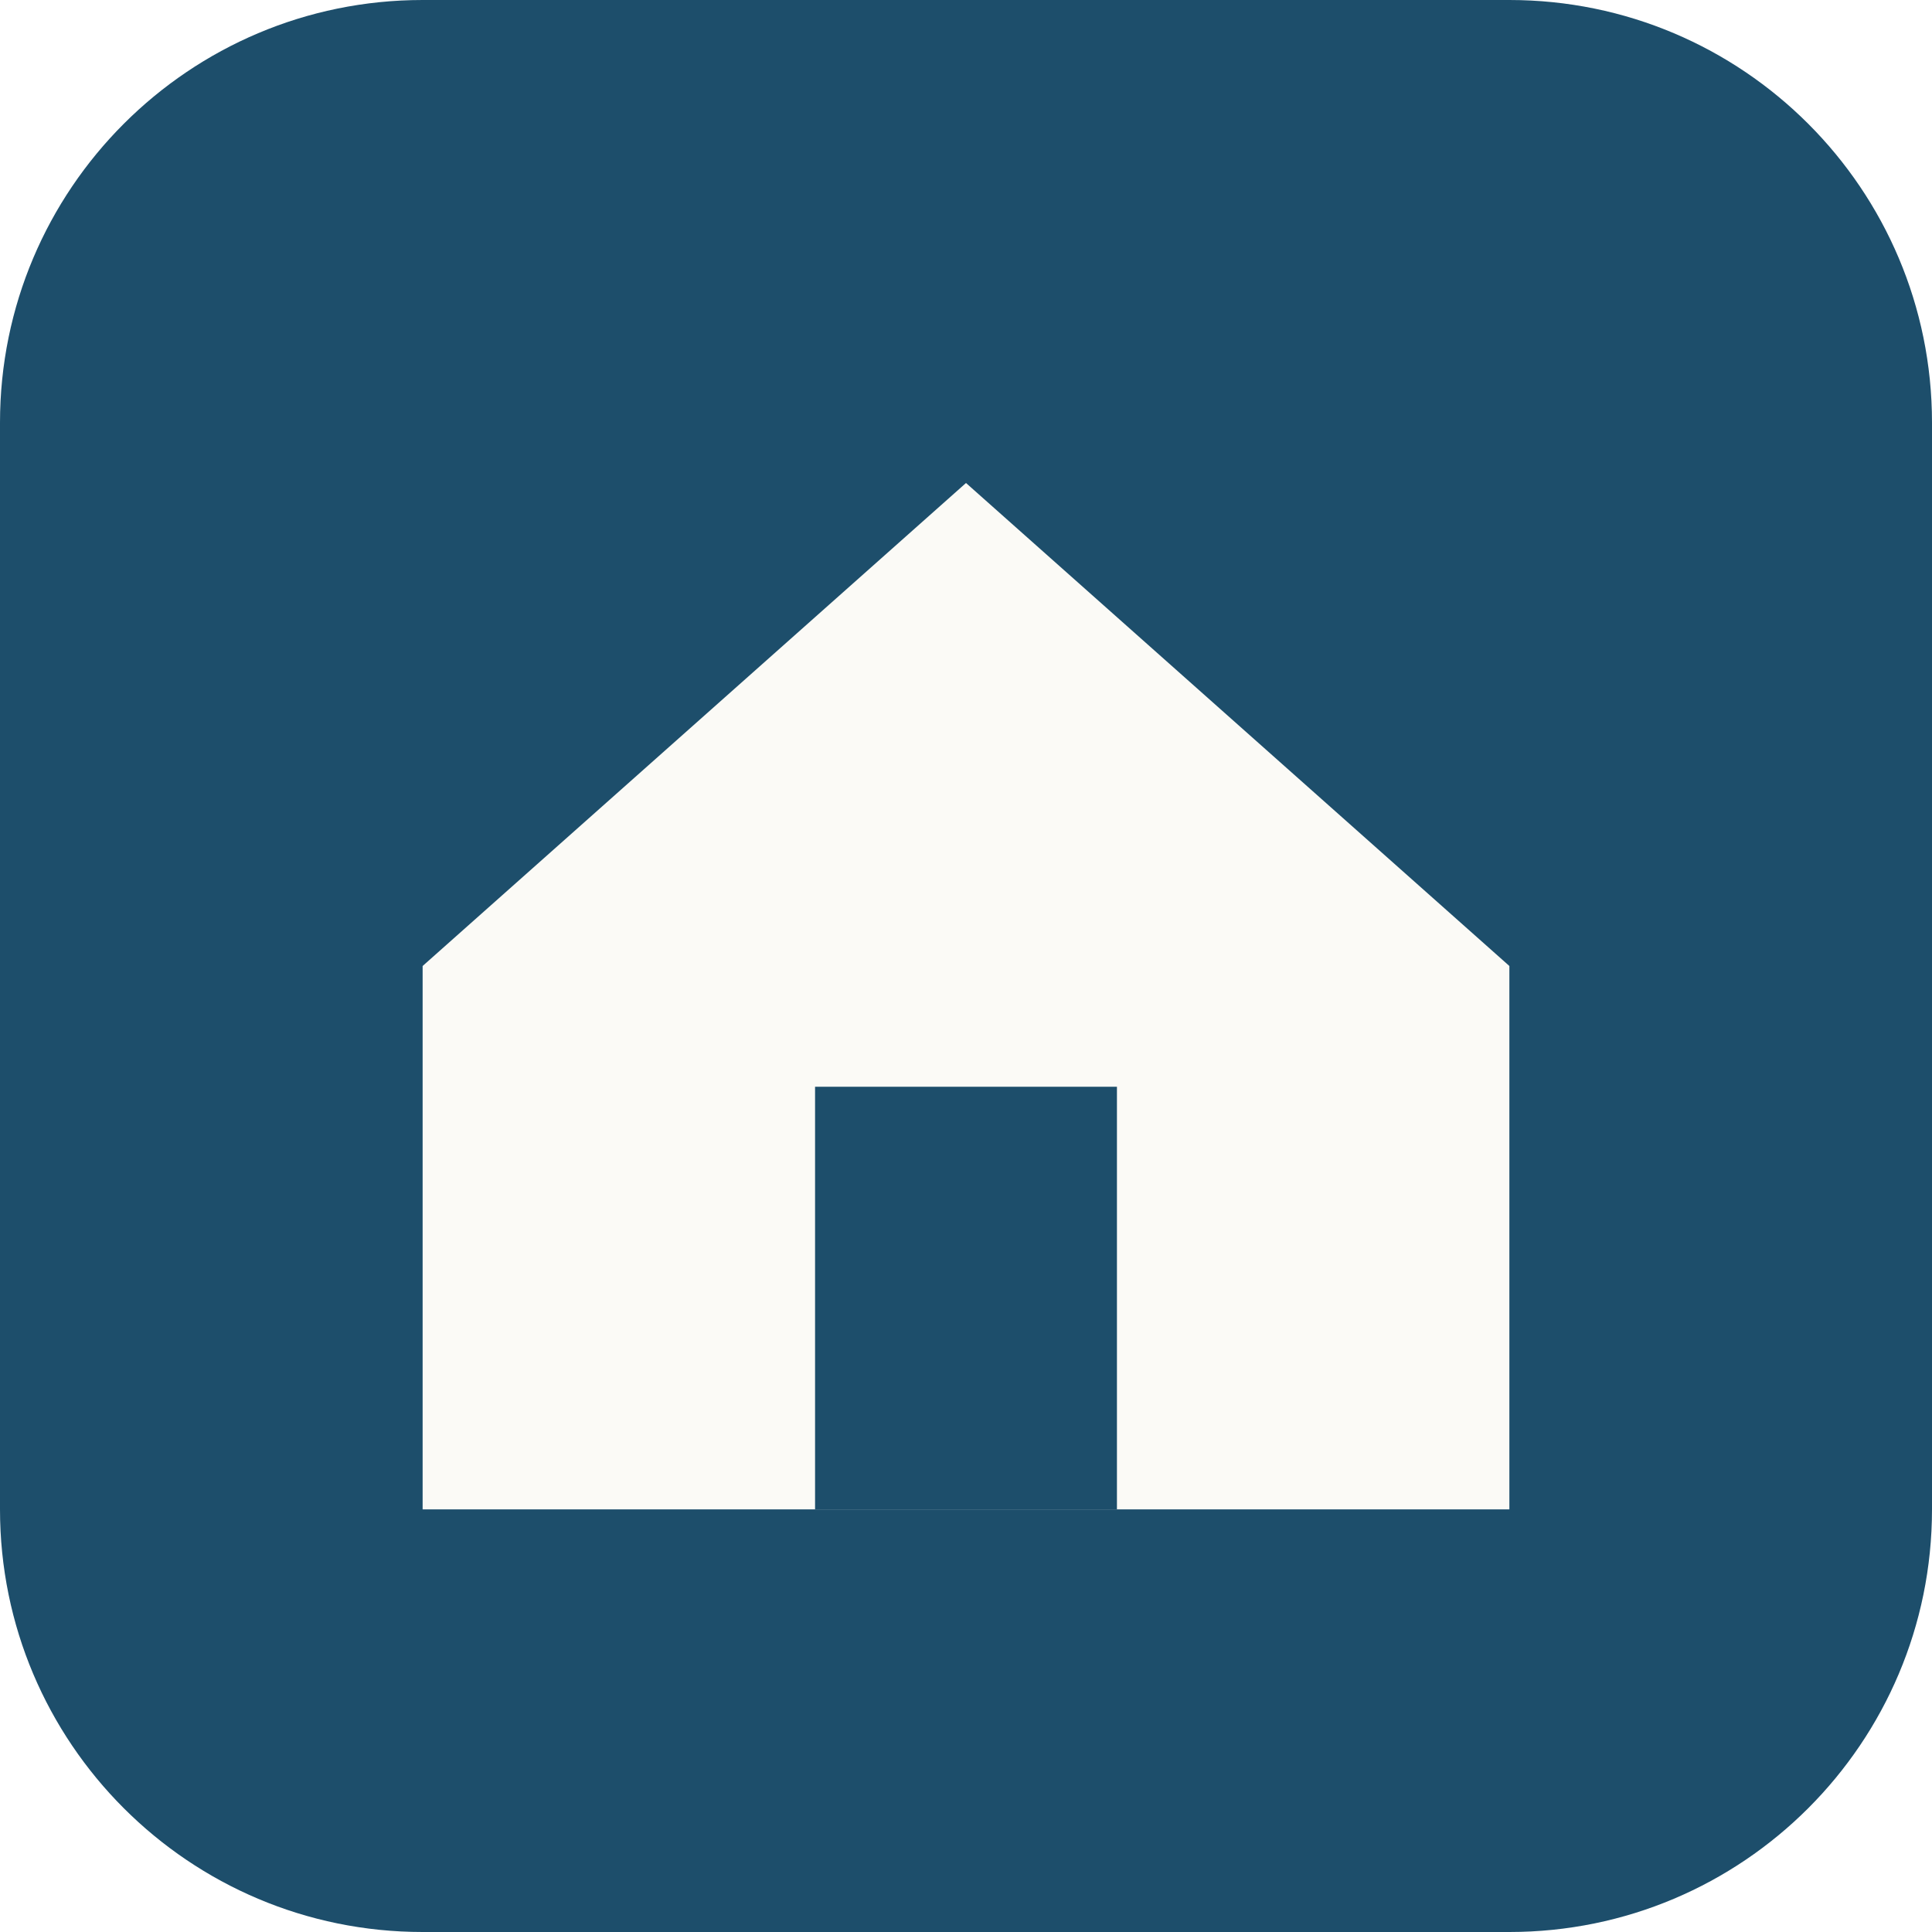
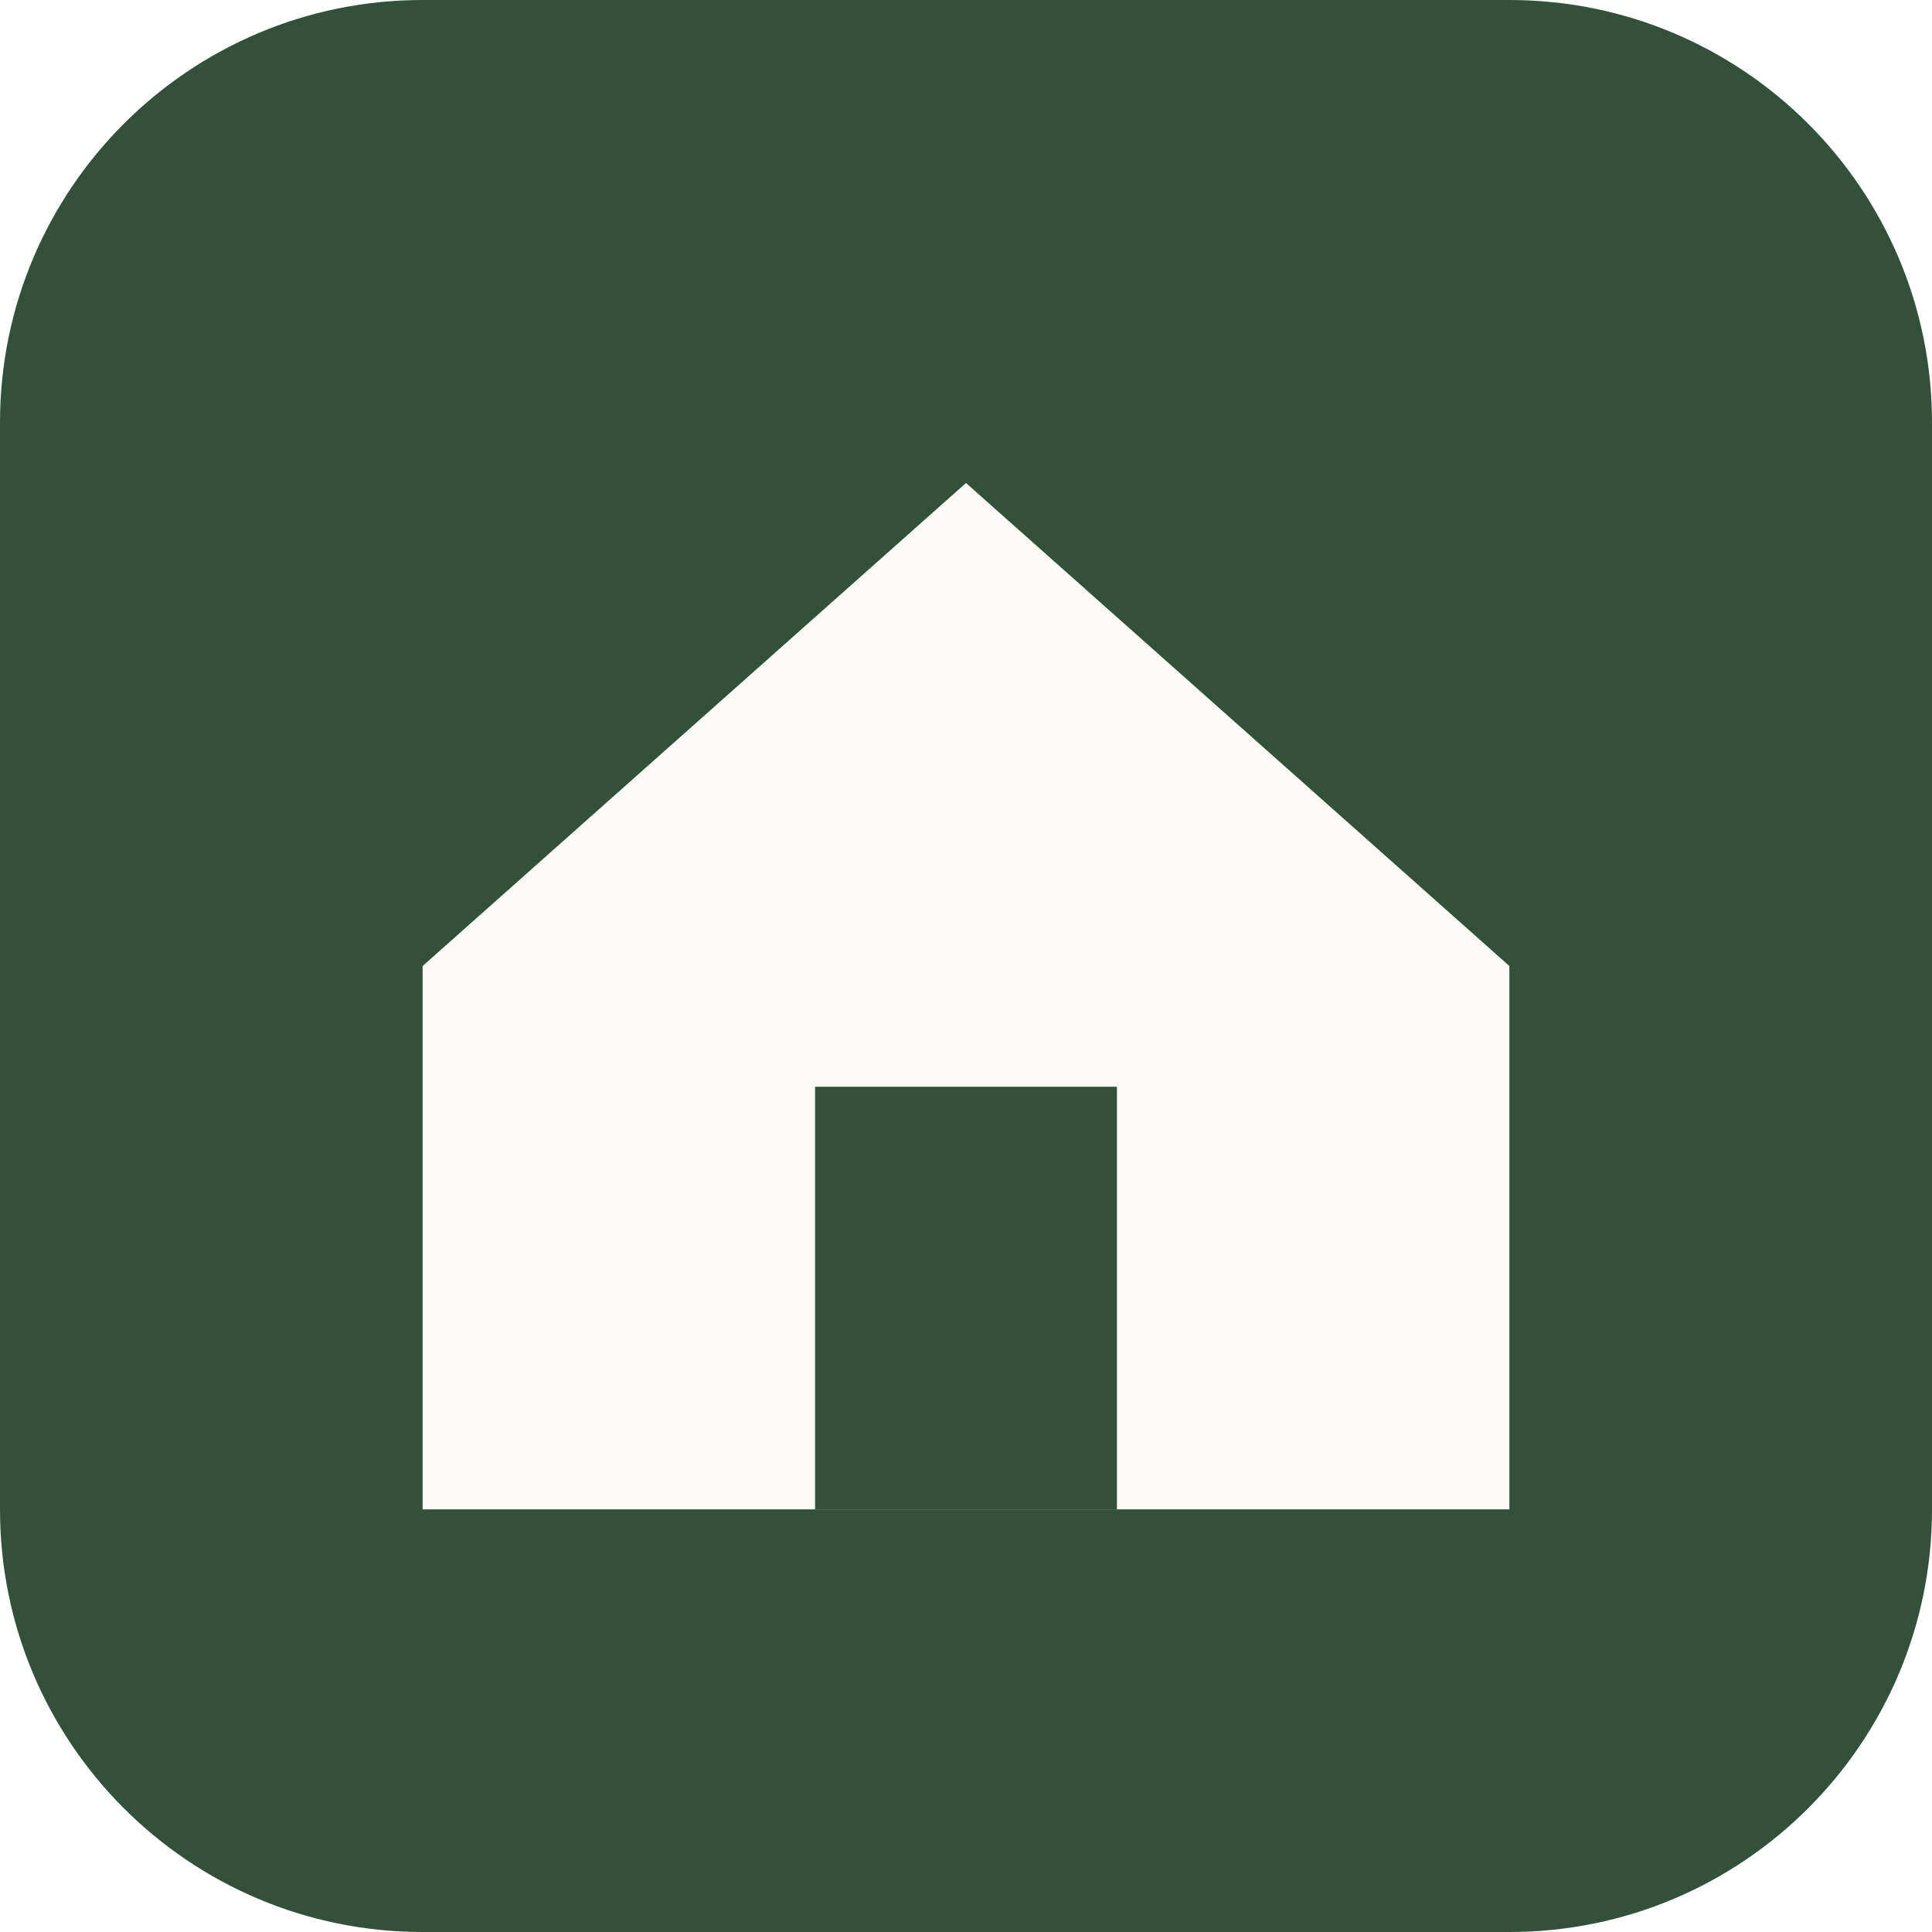
<svg xmlns="http://www.w3.org/2000/svg" viewBox="0 0 64 64">
-   <rect width="64" height="64" rx="14" fill="#1d4e6b" />
+   <rect width="64" height="64" rx="14" fill="#33503b" />
  <path d="M14 32 32 16l18 16v18H14z" fill="#fbfaf6" />
-   <rect x="27" y="36" width="10" height="14" fill="#1d4e6b" />
+   <rect x="27" y="36" width="10" height="14" fill="#33503b" />
</svg>
